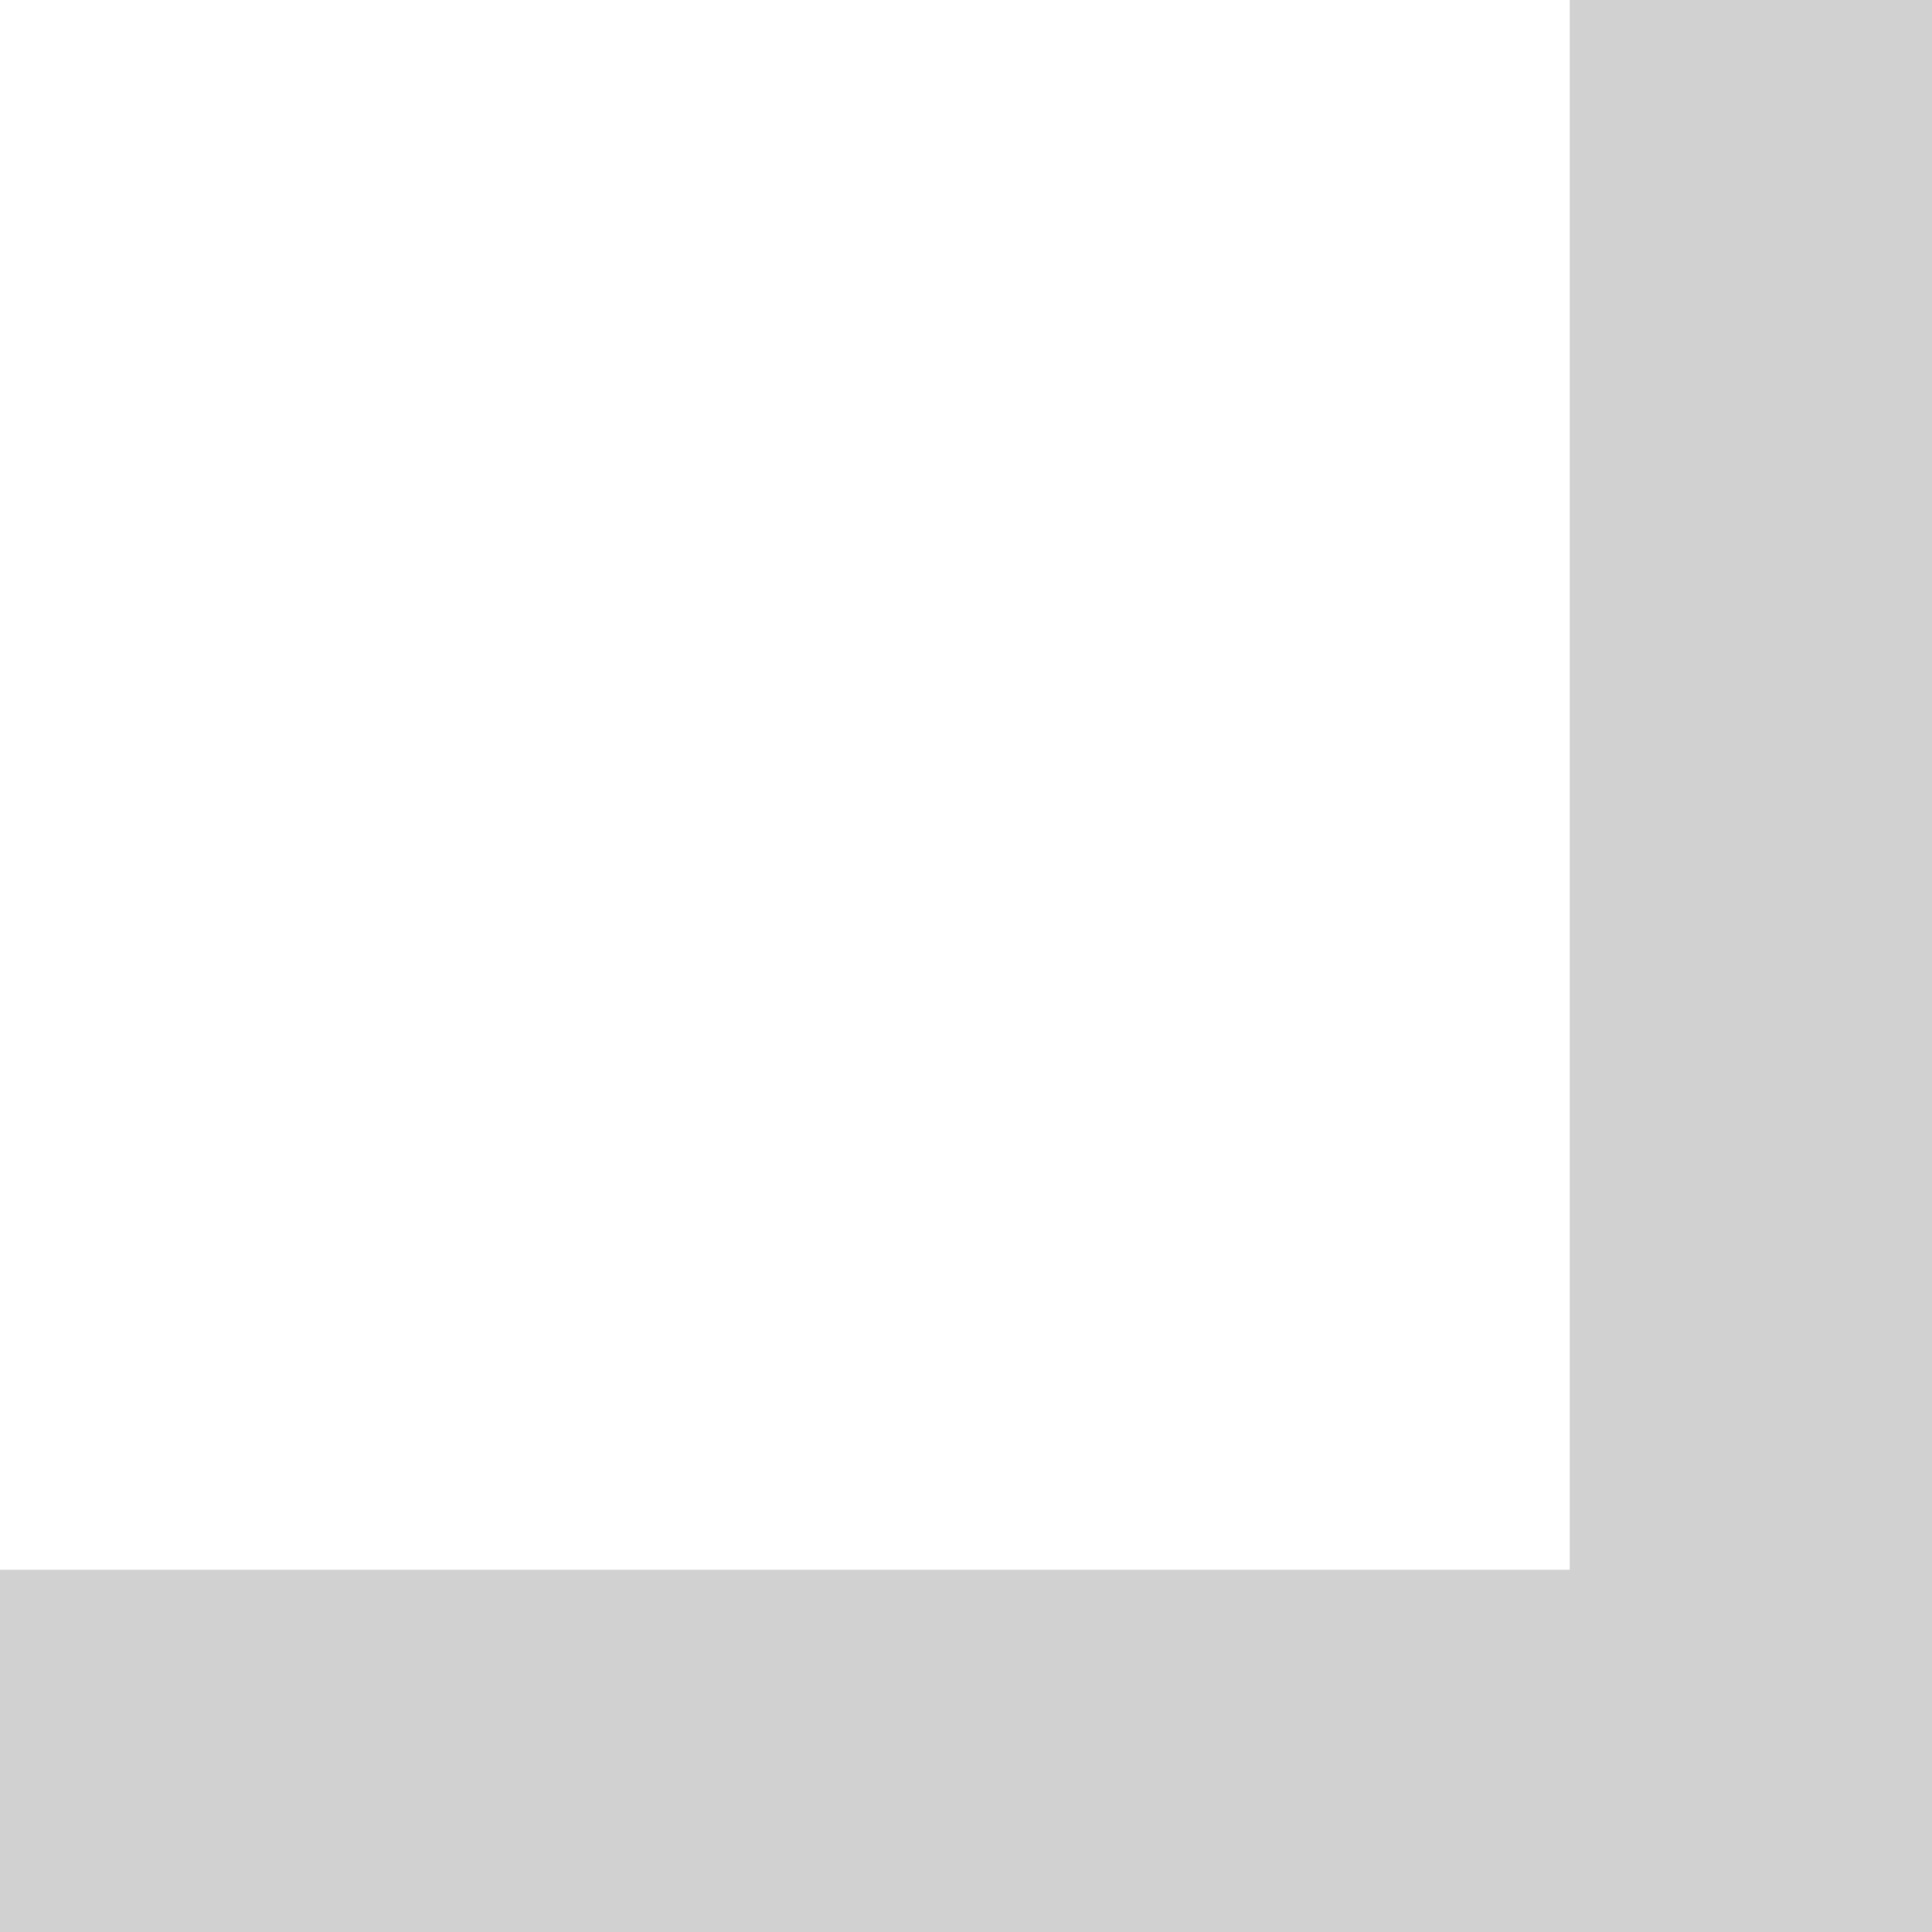
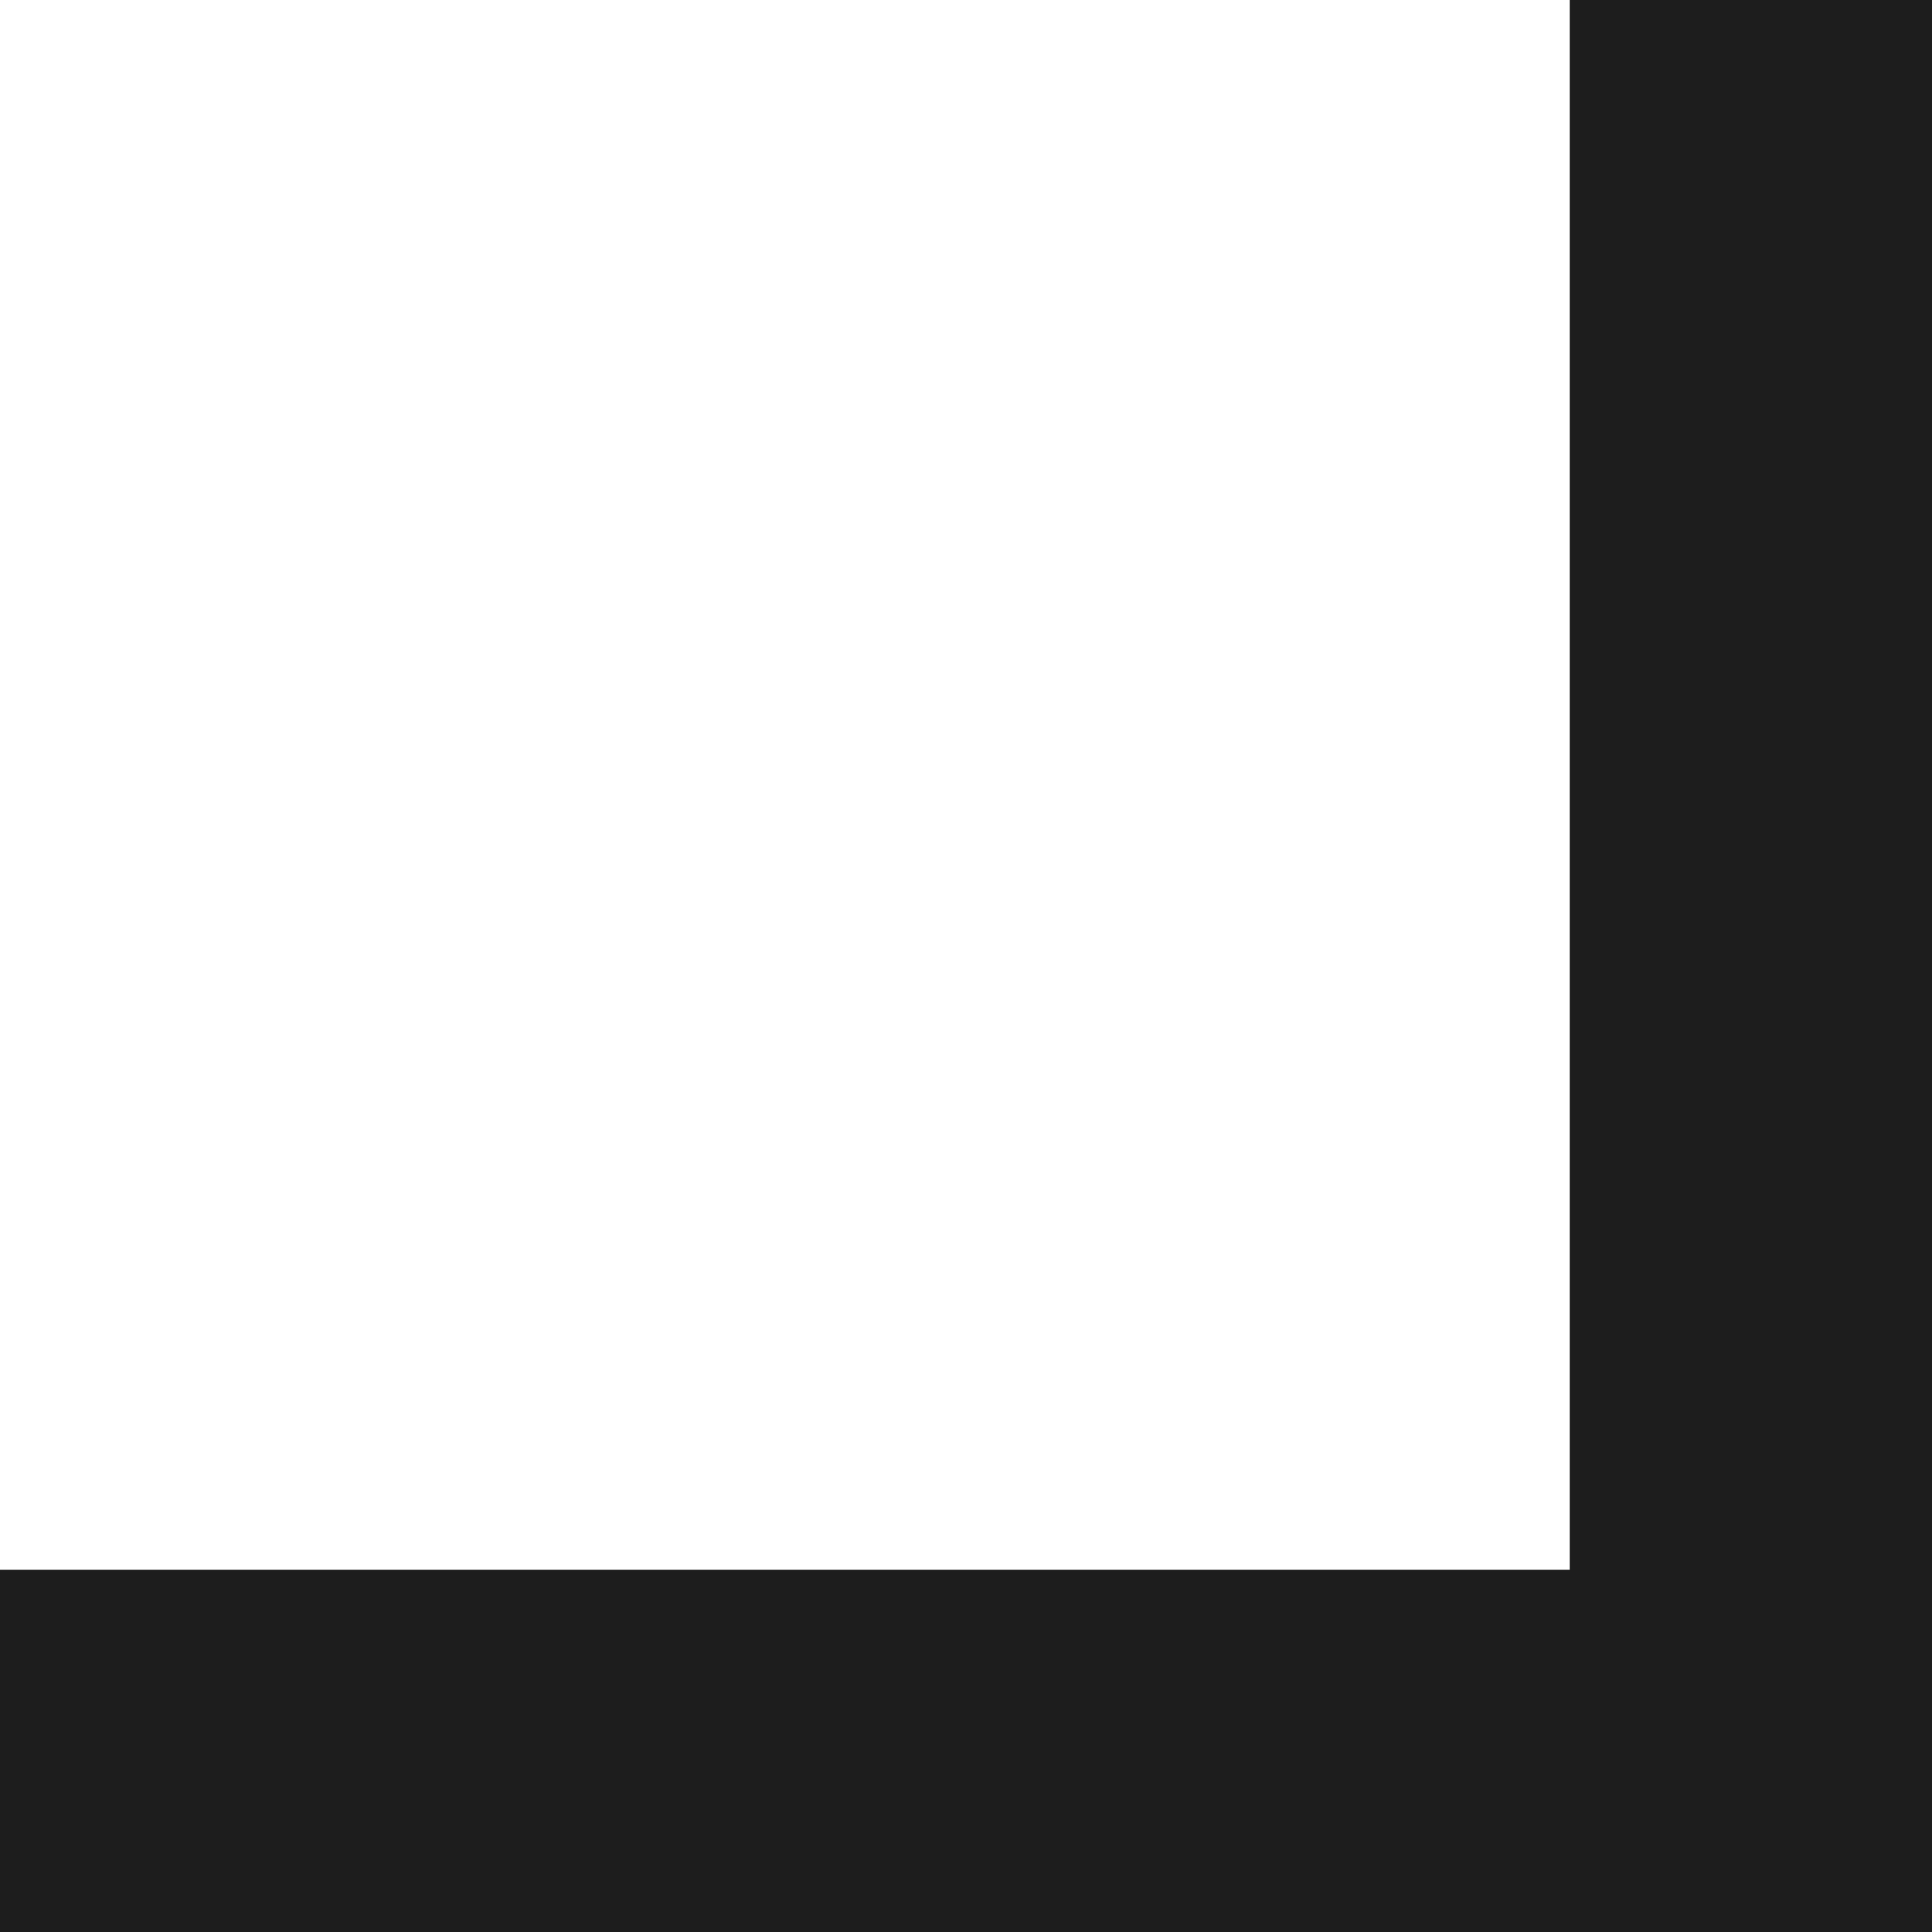
<svg xmlns="http://www.w3.org/2000/svg" width="16" height="16" viewBox="0 0 16 16" fill="none">
-   <line x1="14.5" y1="8.19589e-08" x2="14.5" y2="16" stroke="#D1D1D1" stroke-width="3" />
-   <line x1="16" y1="14.5" x2="1.31134e-07" y2="14.5" stroke="#D1D1D1" stroke-width="3" />
+   <line x1="14.5" y1="8.19589e-08" x2="14.5" y2="16" stroke="#1d1d1d" stroke-width="3" />
+   <line x1="16" y1="14.5" x2="1.31134e-07" y2="14.5" stroke="#1d1d1d" stroke-width="3" />
</svg>
